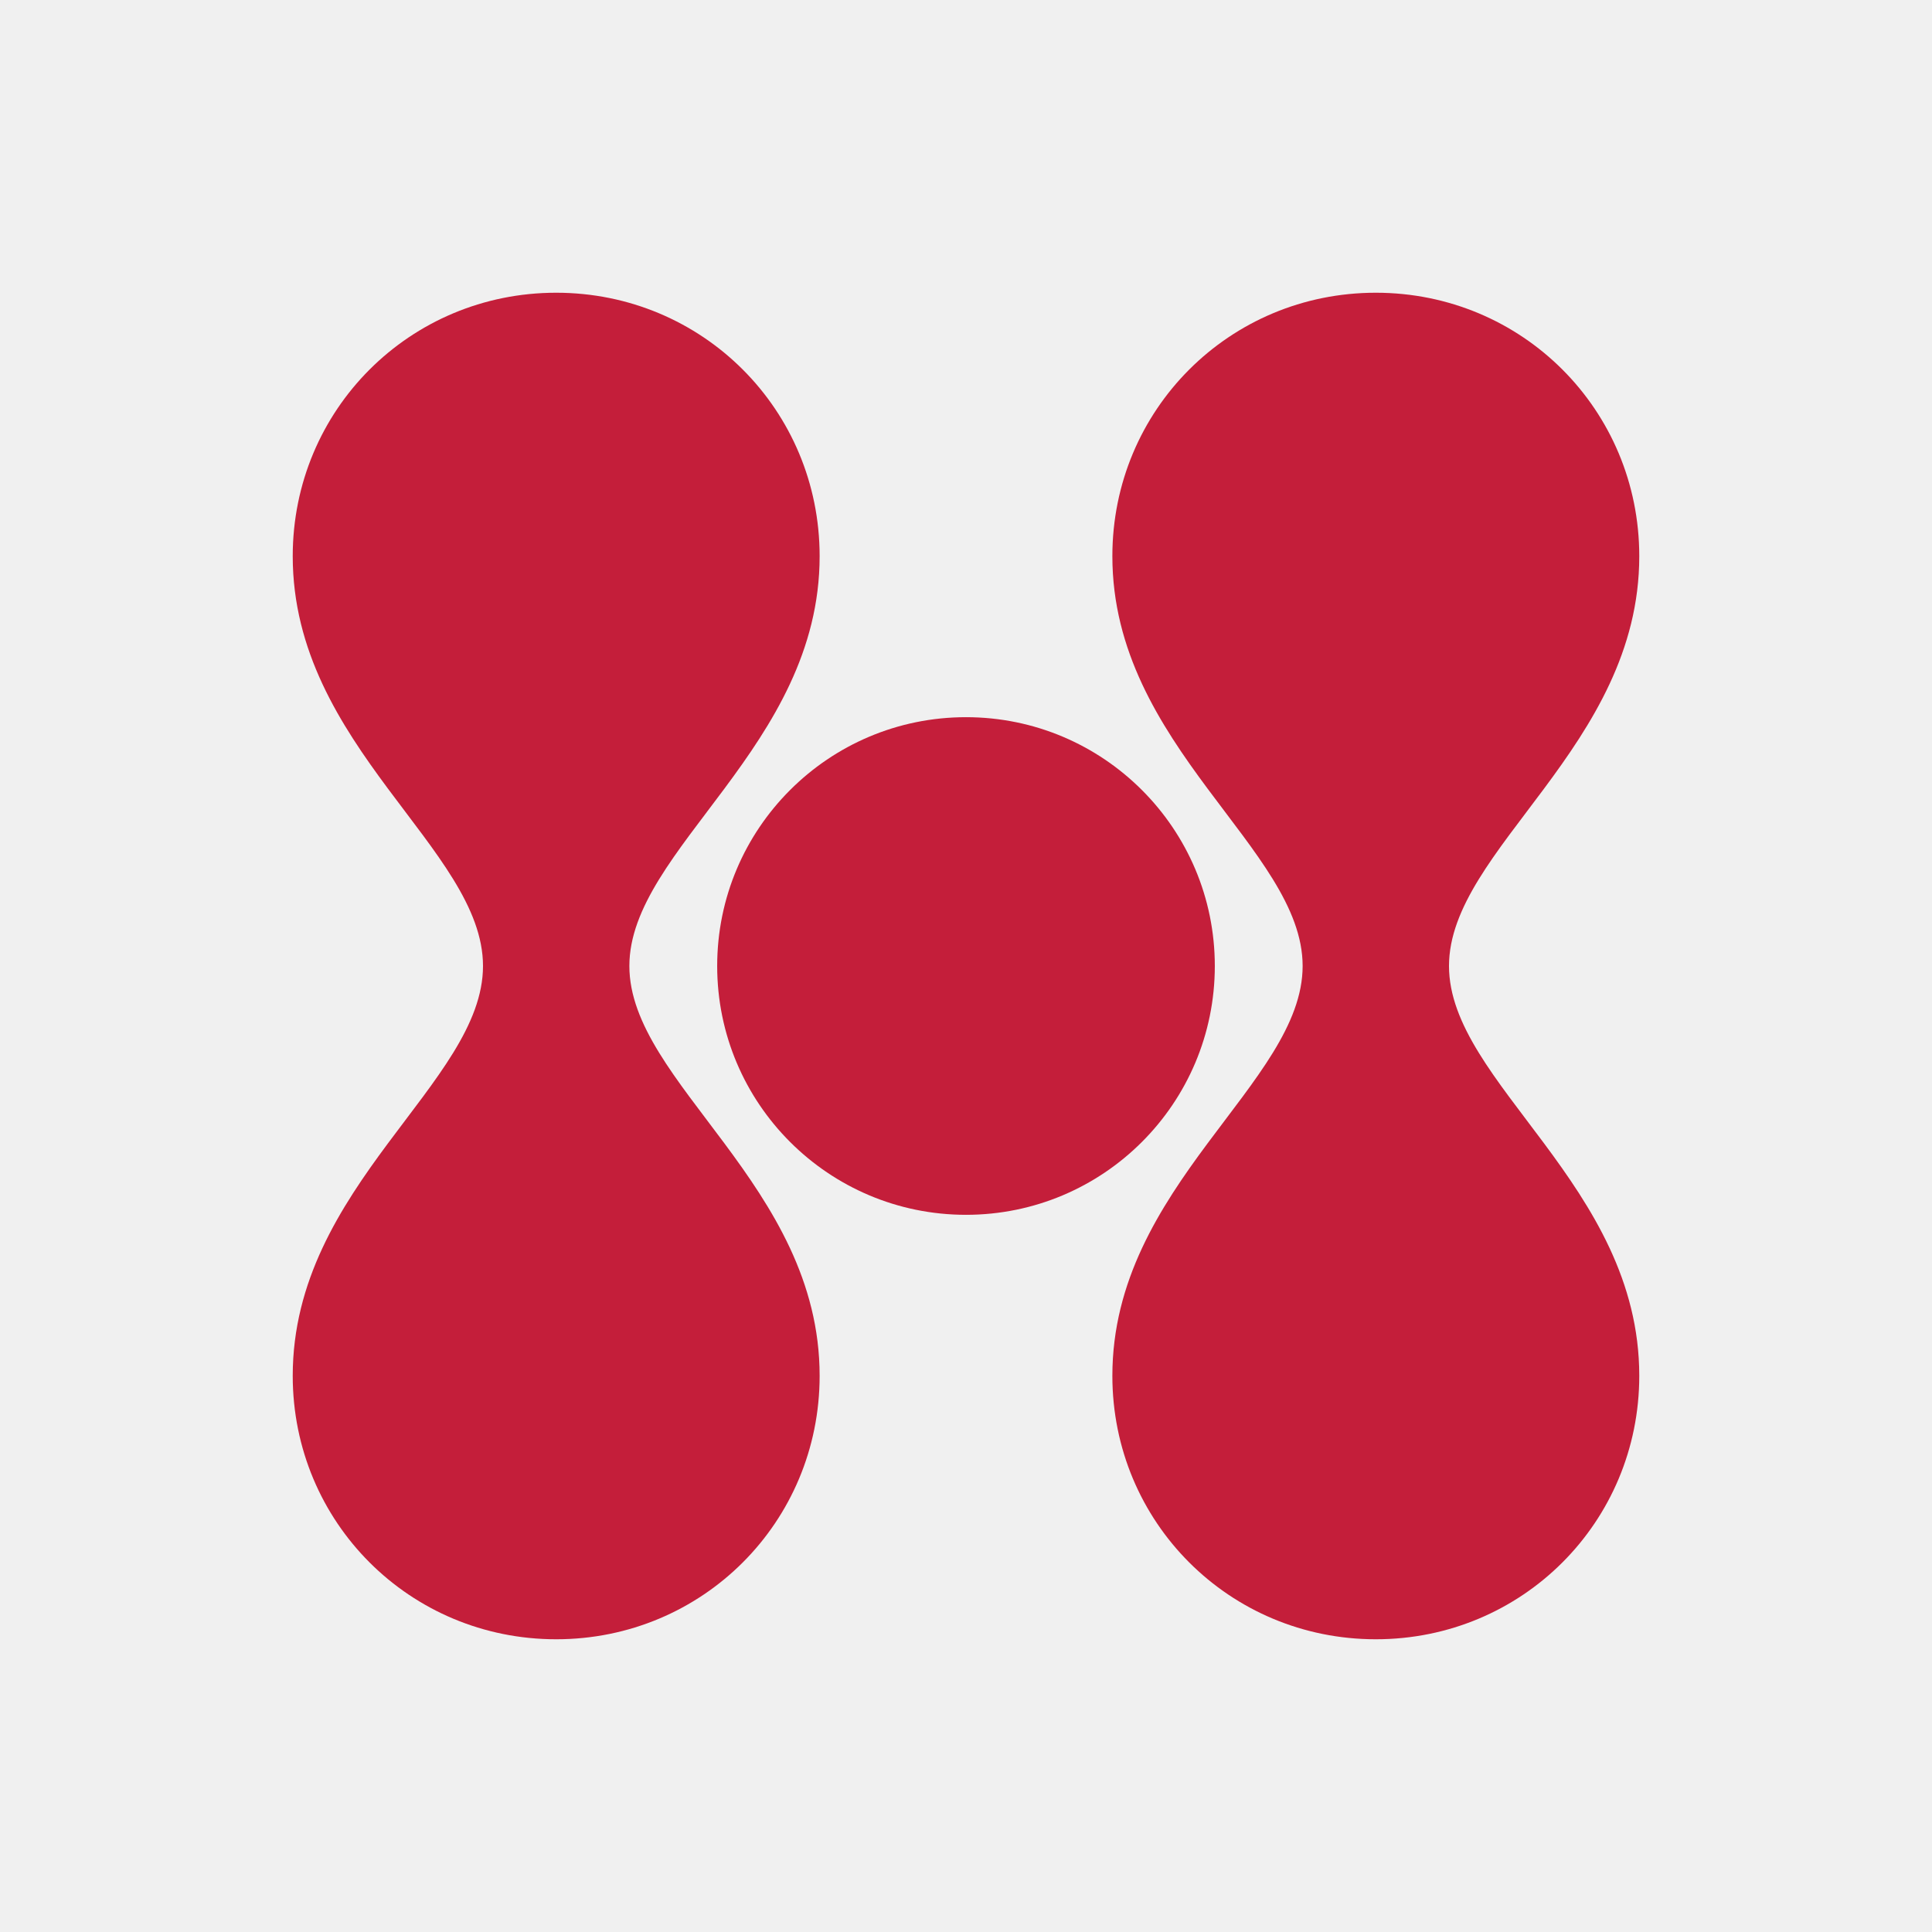
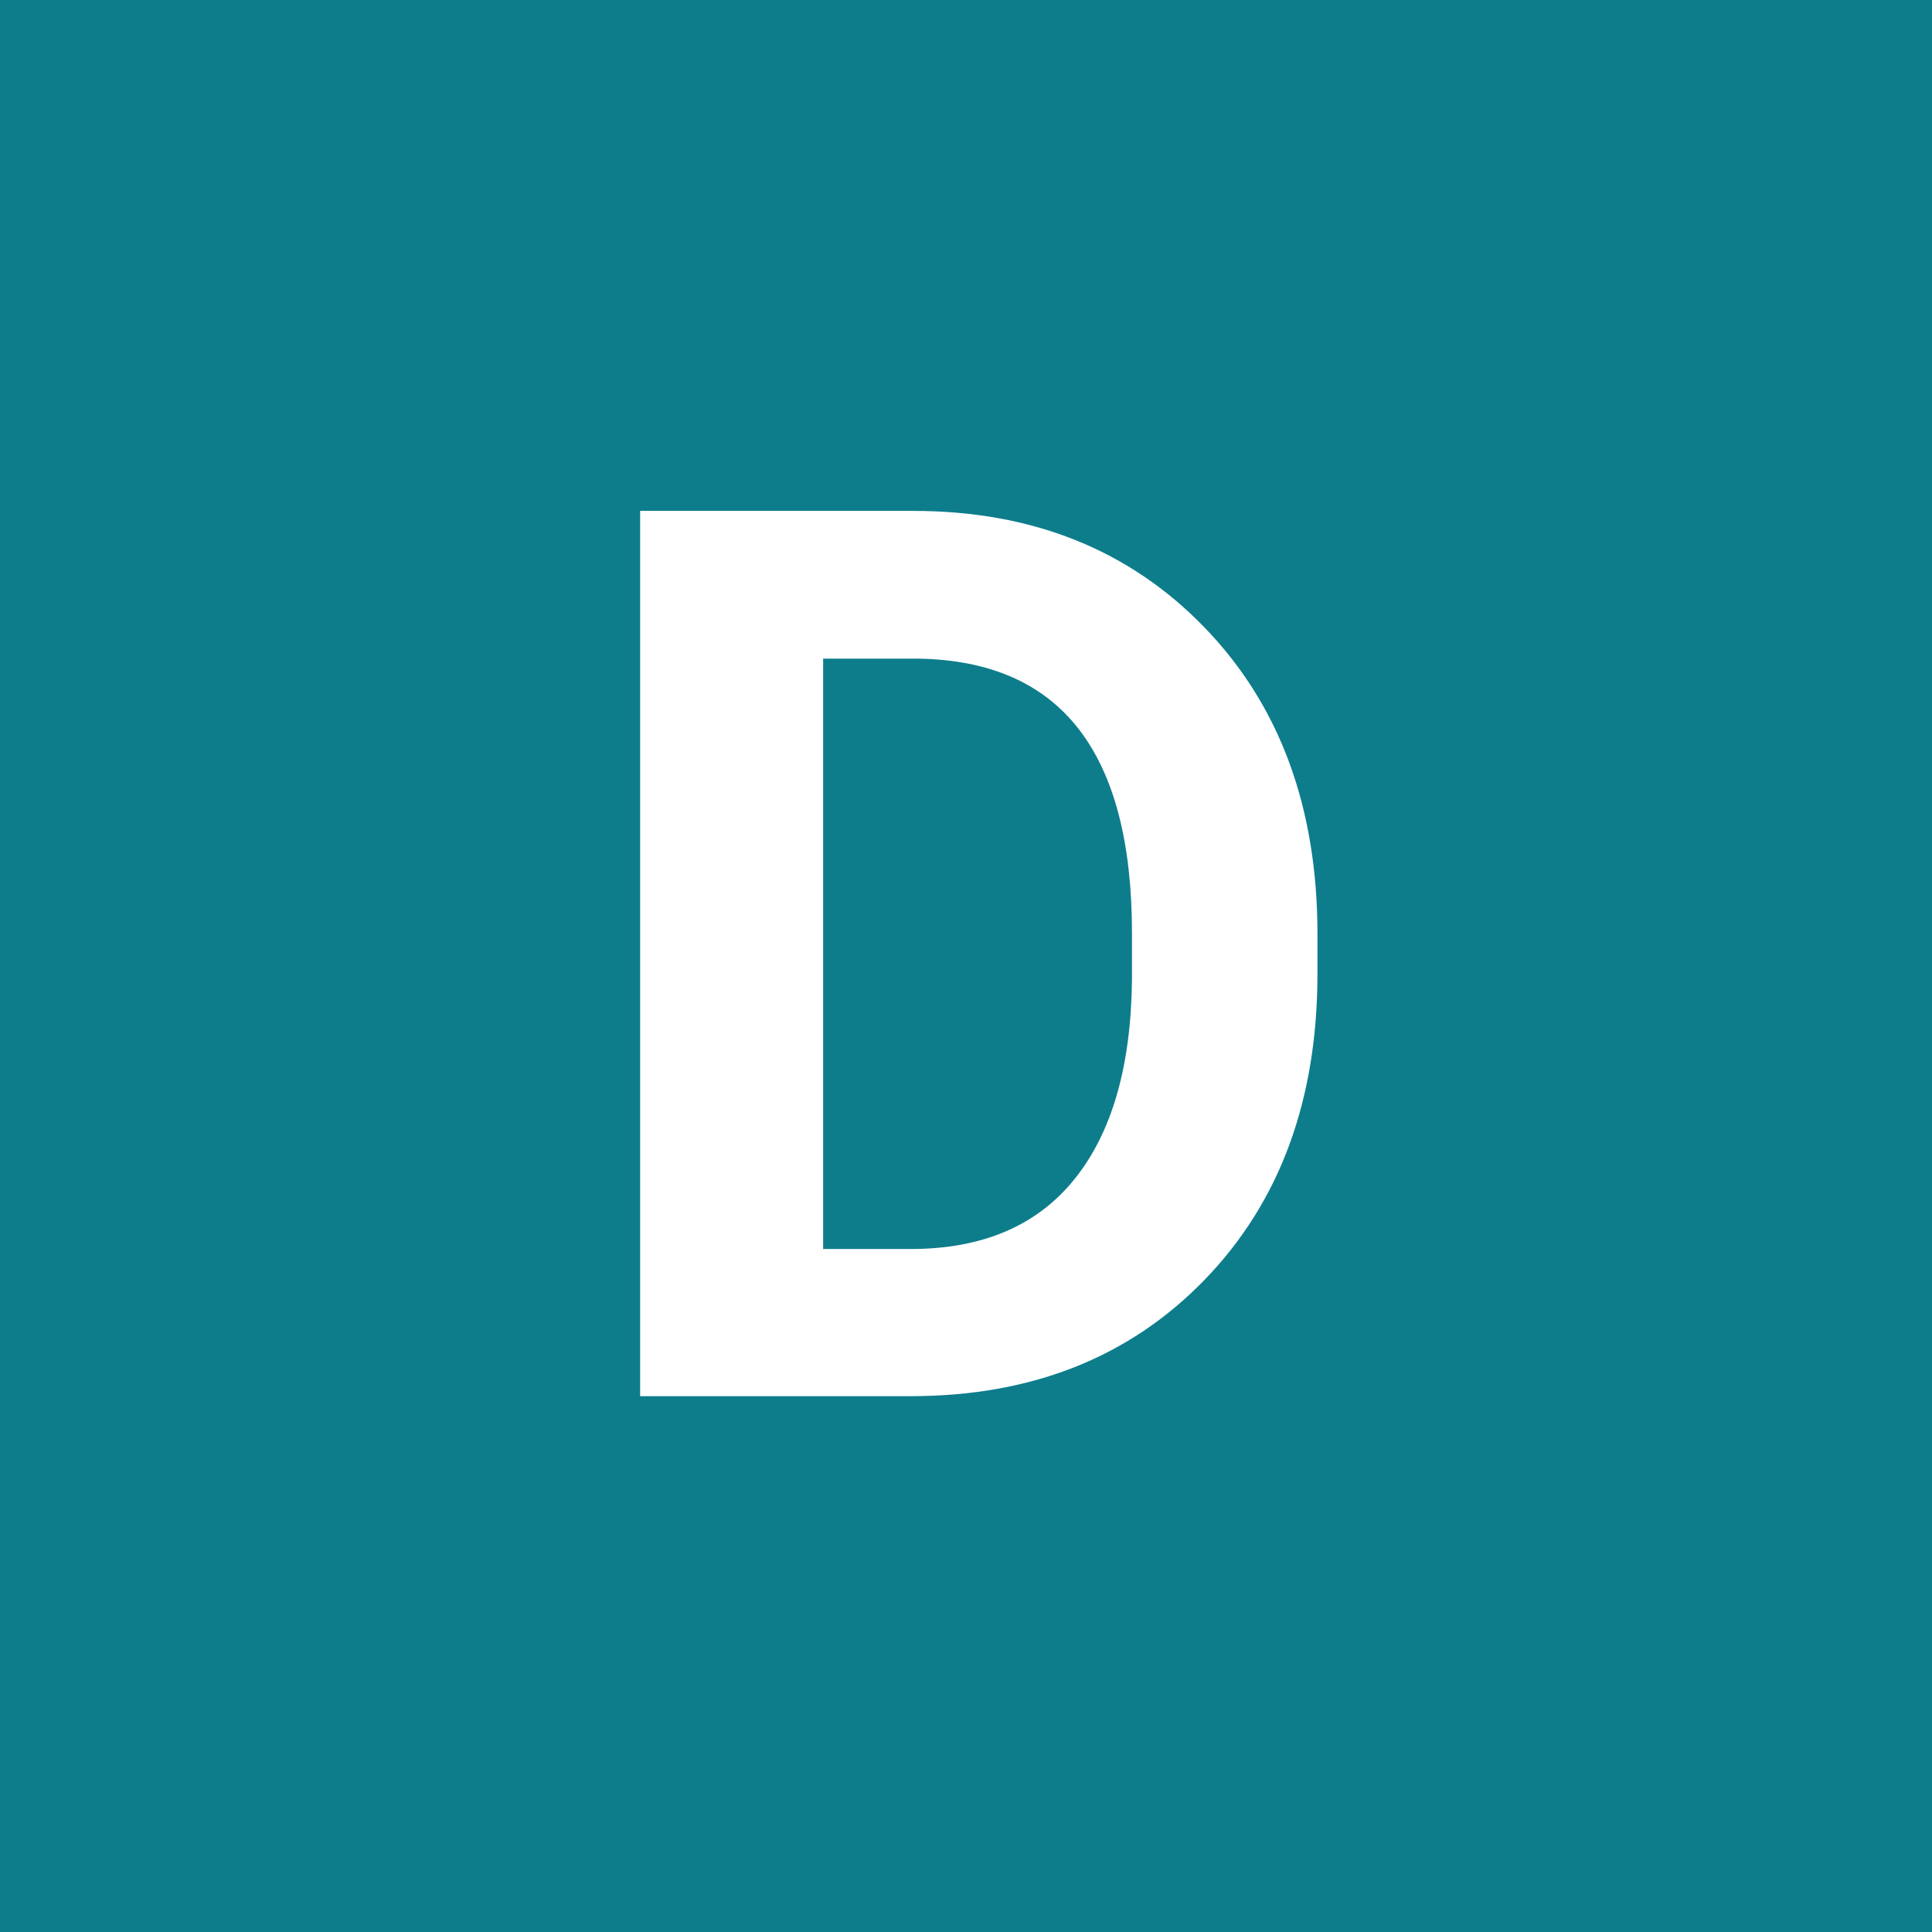
- <svg xmlns="http://www.w3.org/2000/svg" viewBox="-16 -16 132 132" width="128" height="128">
-   <path d="M22 4C32 4 40 12 40 22C40 35 27 42 27 50C27 58 40 65 40 78C40 88 32 96 22 96C12 96 4 88 4 78C4 65 17 58 17 50C17 42 4 35 4 22C4 12 12 4 22 4Z" fill="#c41e3a" />
-   <path d="M78 4C88 4 96 12 96 22C96 35 83 42 83 50C83 58 96 65 96 78C96 88 88 96 78 96C68 96 60 88 60 78C60 65 73 58 73 50C73 42 60 35 60 22C60 12 68 4 78 4Z" fill="#c41e3a" />
-   <circle cx="50" cy="50" r="17" fill="#c41e3a" />
+ <svg xmlns="http://www.w3.org/2000/svg" viewBox="0 0 512 512" width="512" height="512">
+   <rect width="512" height="512" fill="#0d7d8c" />
+   <text x="256" y="370" text-anchor="middle" font-family="'Segoe UI',Roboto,Arial,Helvetica,sans-serif" font-weight="700" font-size="330" fill="#ffffff">D</text>
</svg>
